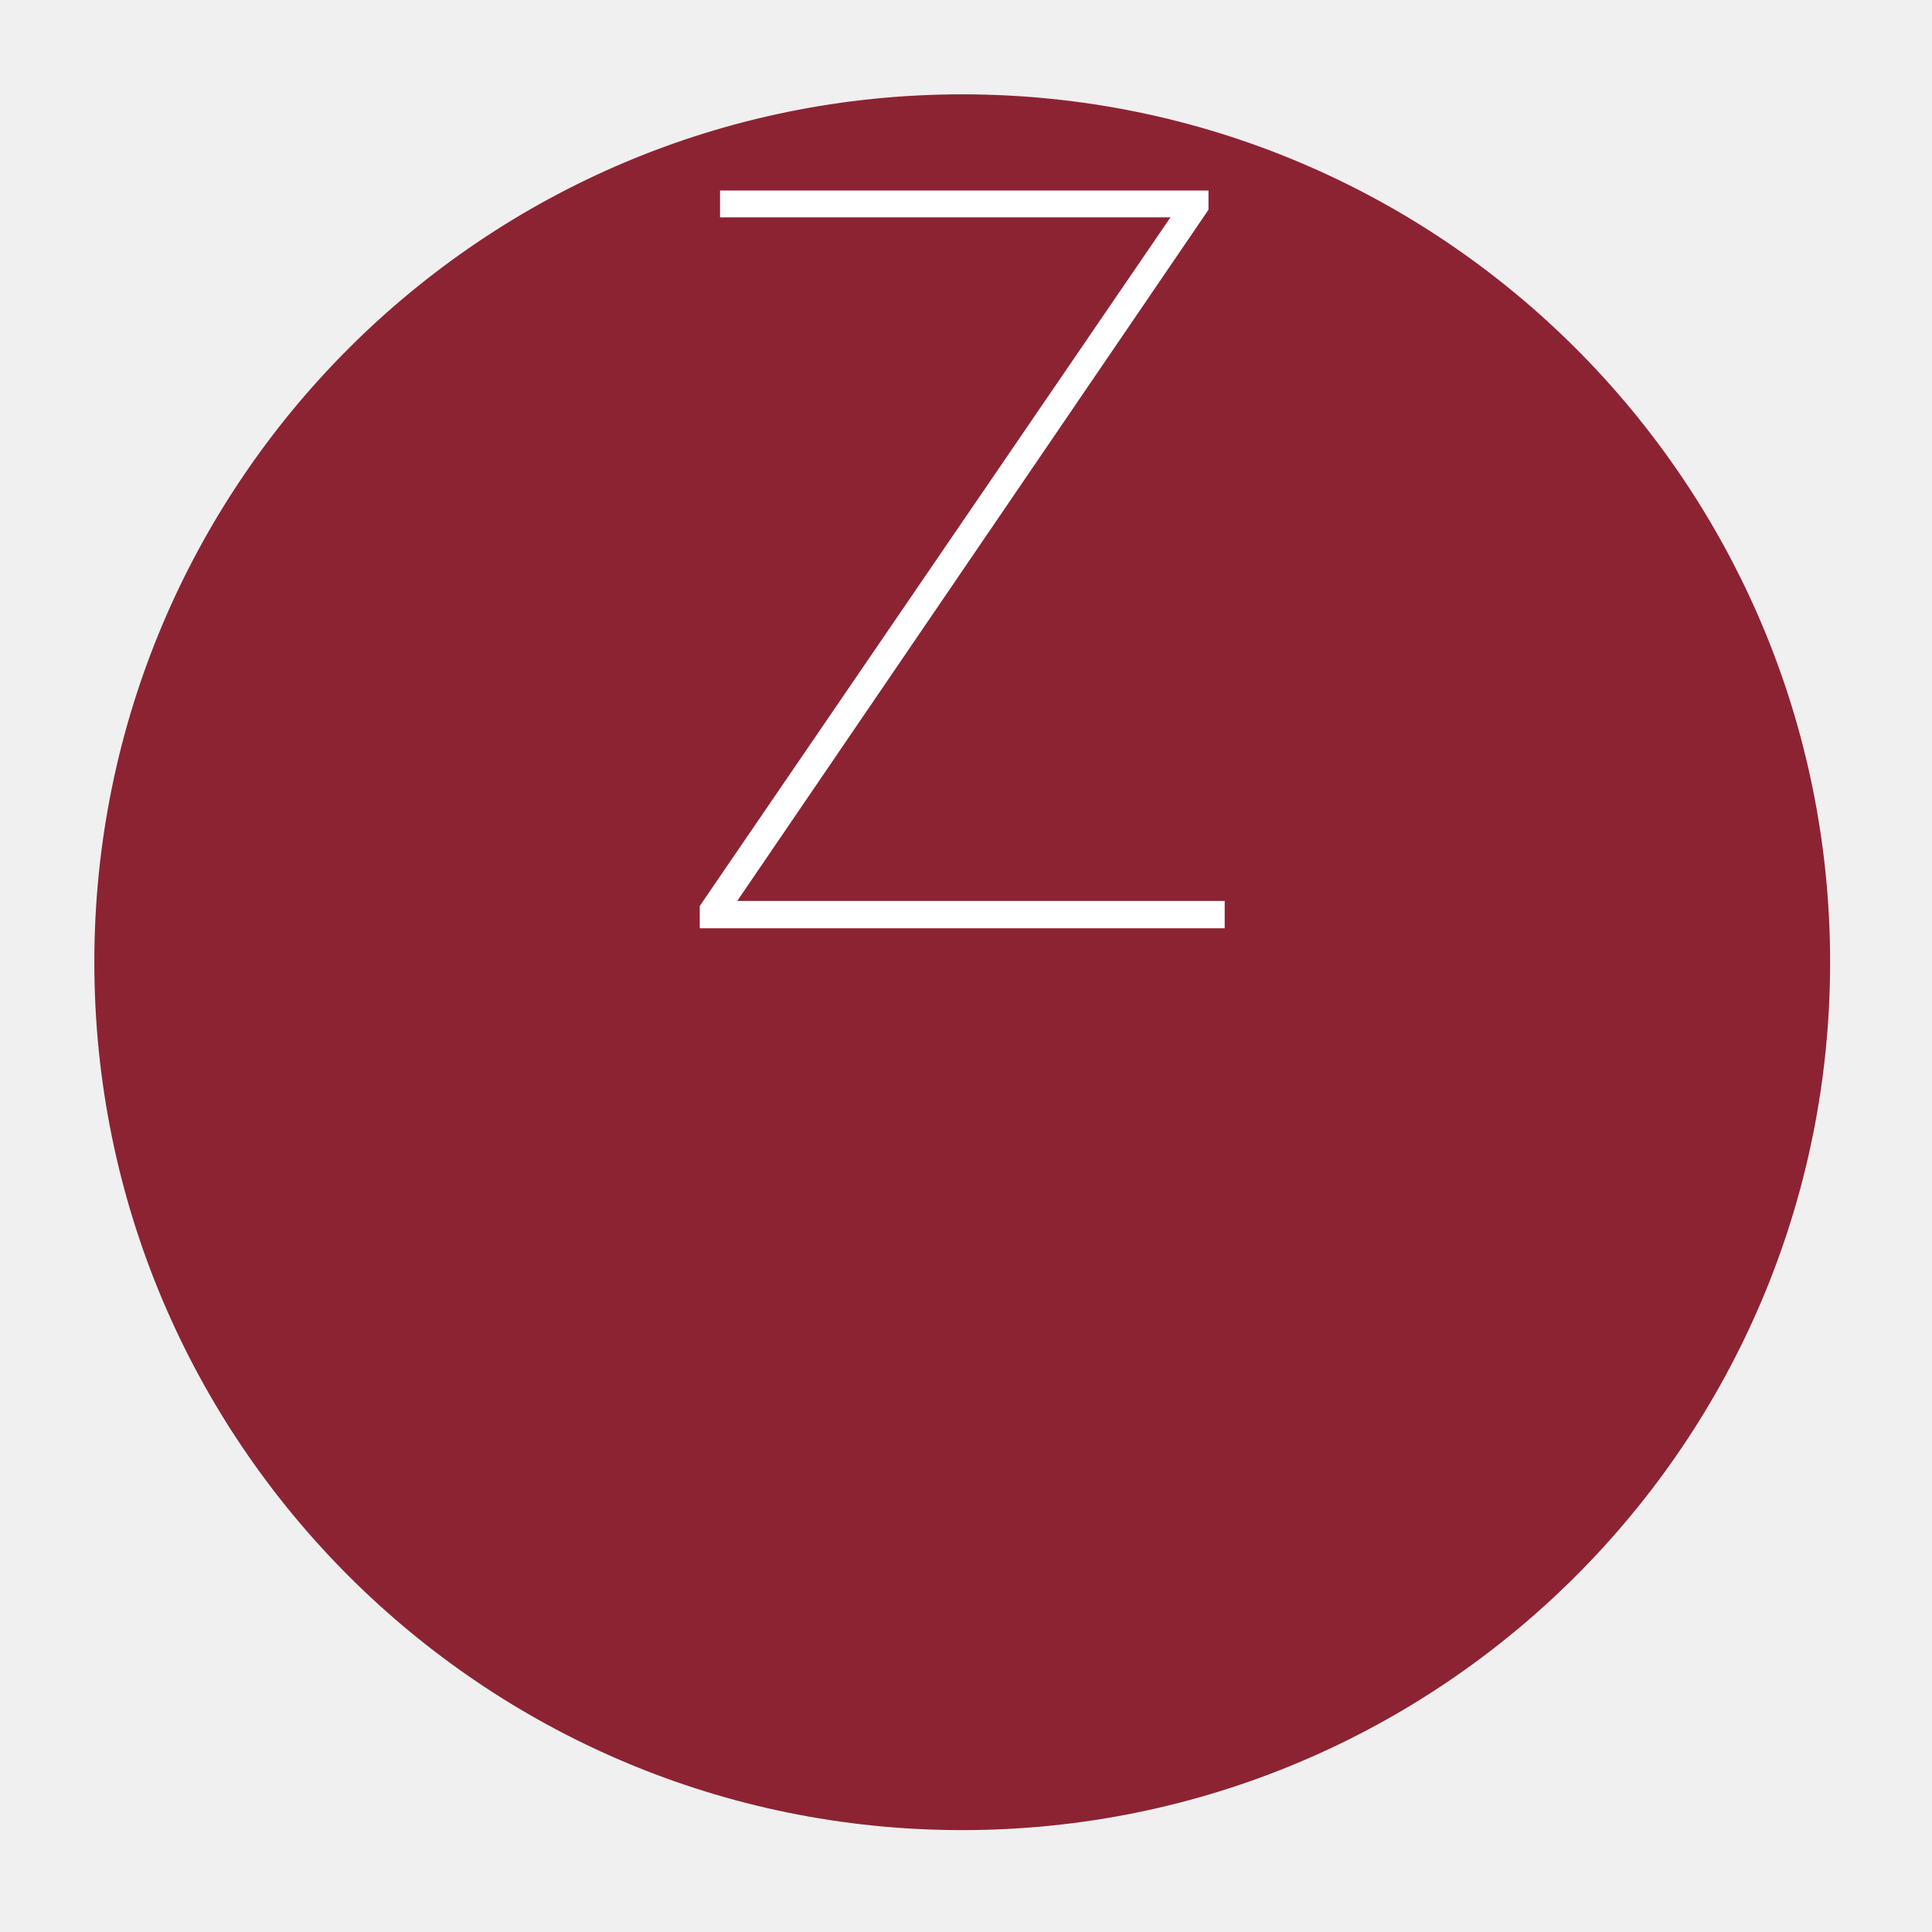
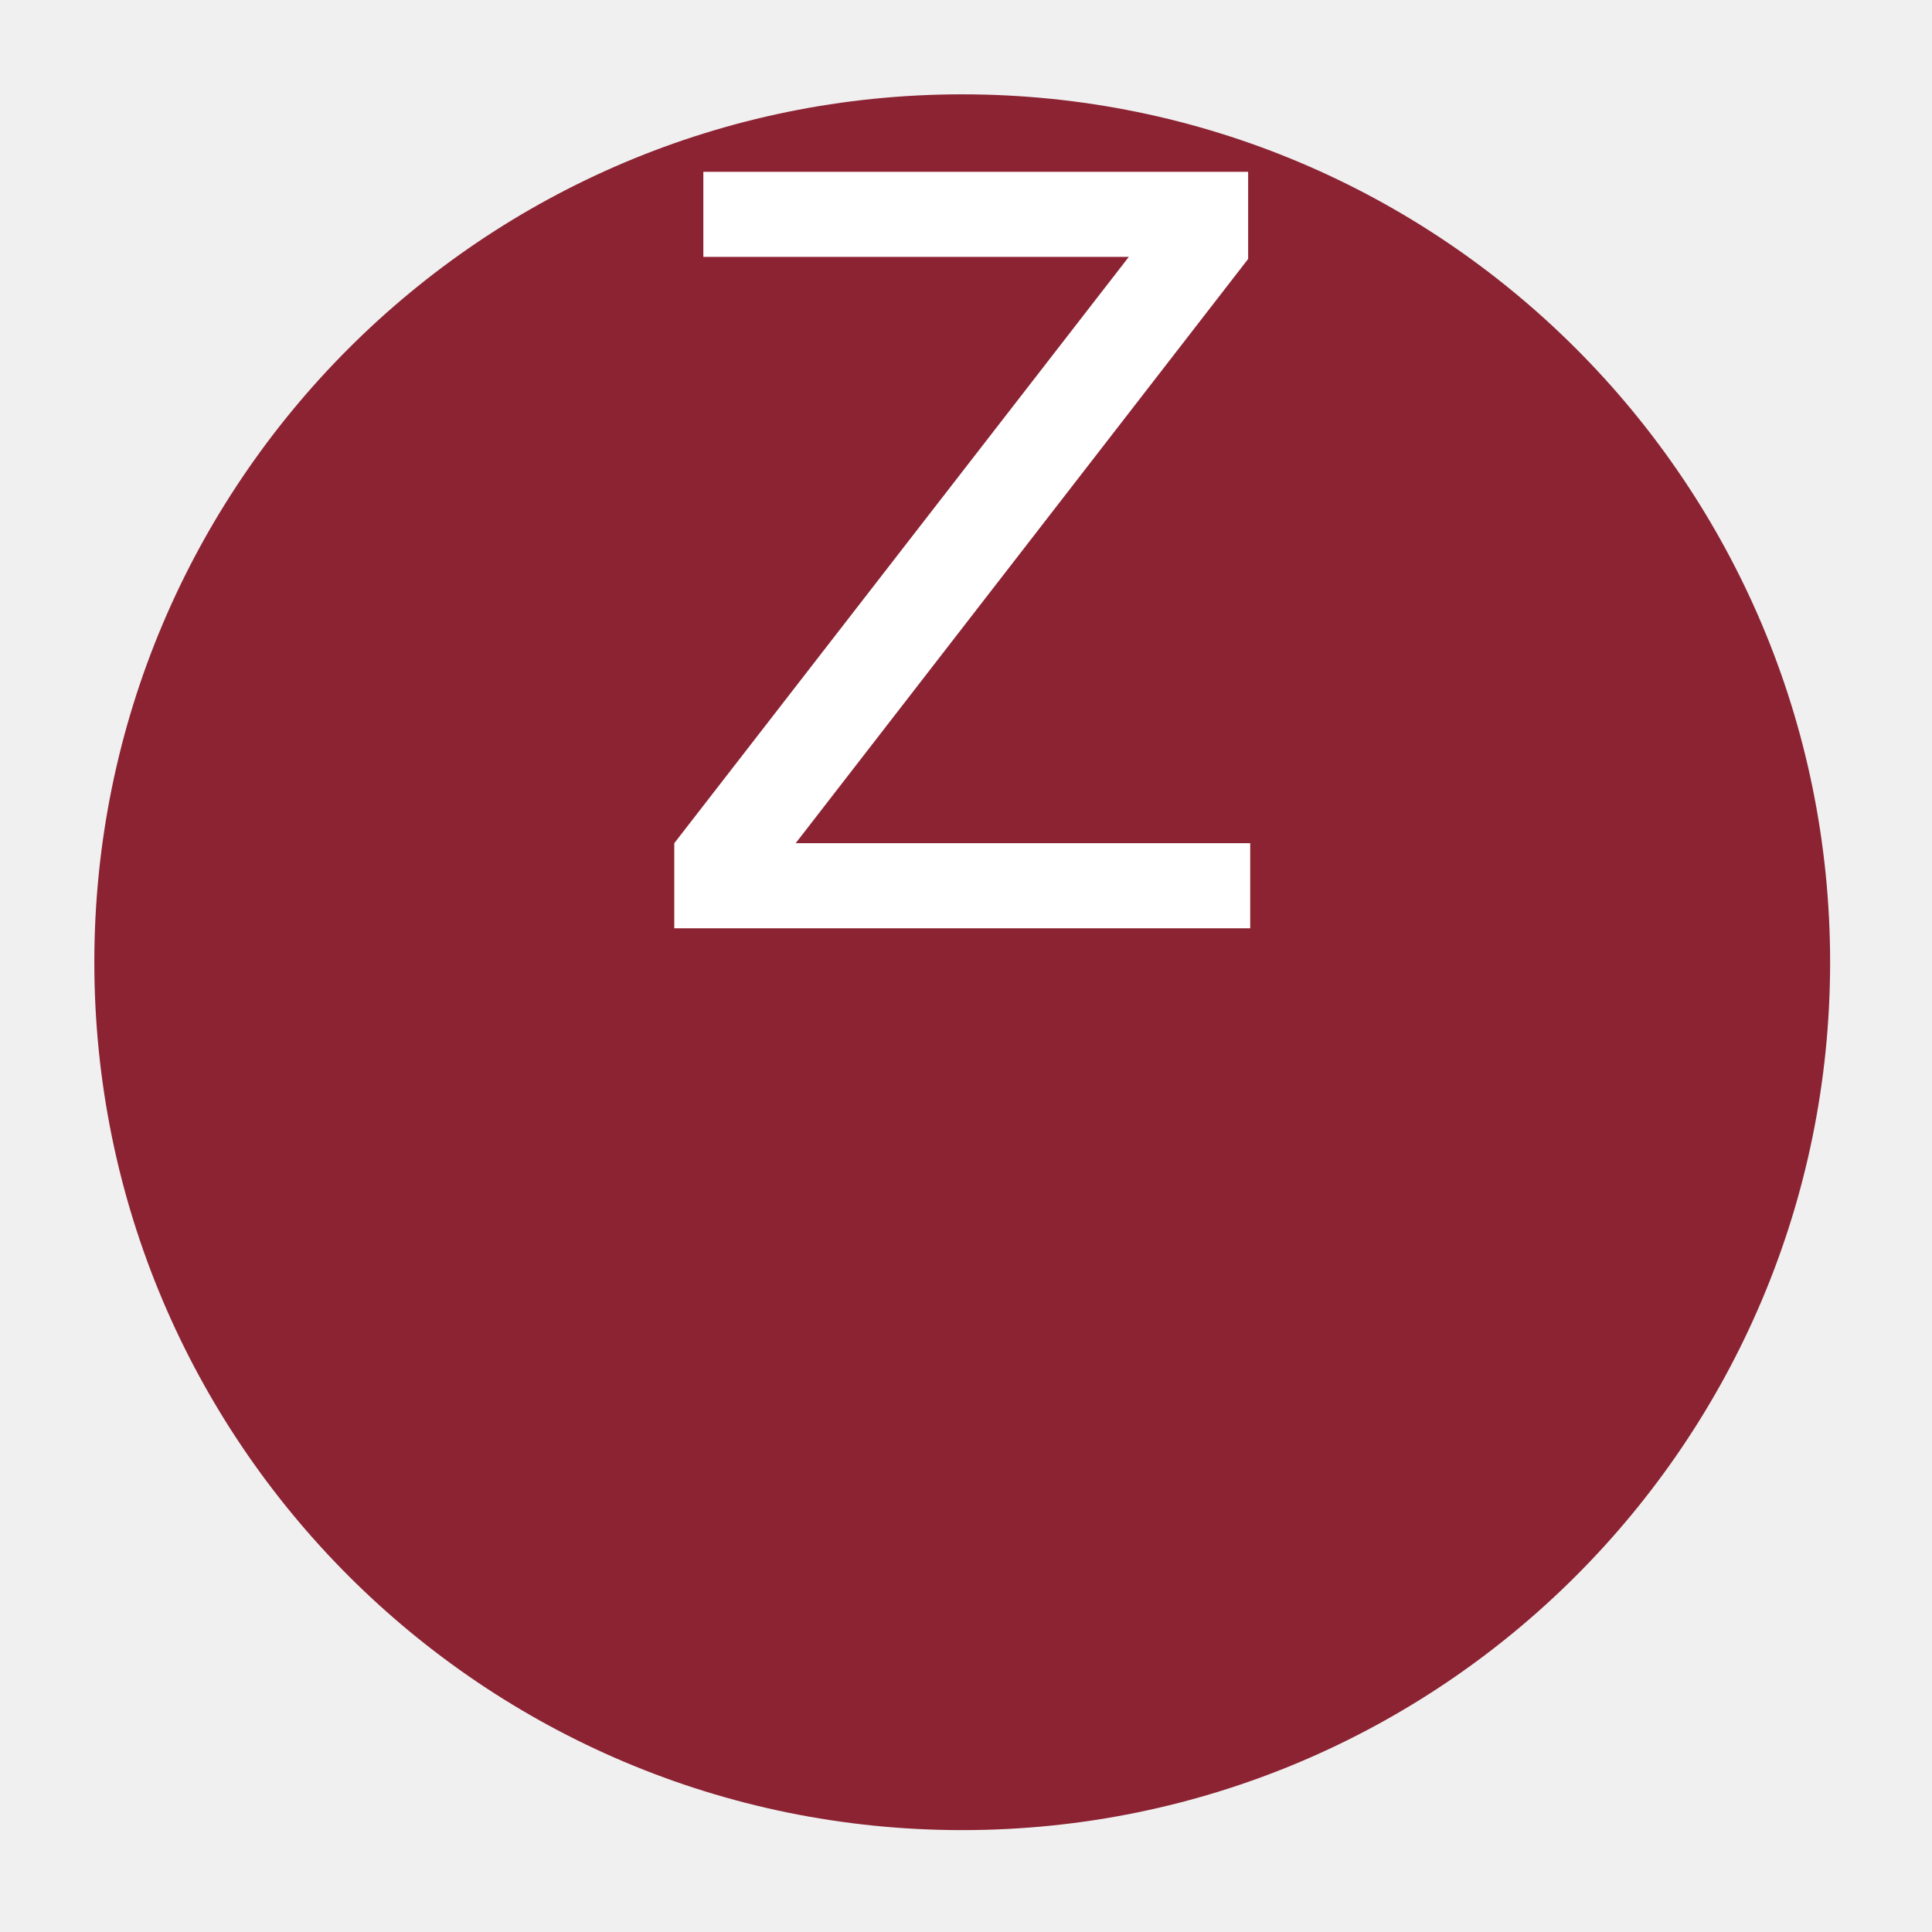
<svg xmlns="http://www.w3.org/2000/svg" width="532" height="532" viewBox="0 0 512 512">
  <circle cx="255" cy="255" r="230" fill="#8c2333" />
-   <text x="255" y="246" alignment-baseline="central" text-anchor="middle" fill="#fff" font-size="275" font-weight="100" font-family="Roboto">Z</text>
+   <text x="255" y="246" alignment-baseline="central" text-anchor="middle" fill="#fff" font-size="275" font-weight="100" font-family="Helvetica Neue">Z</text>
</svg>
